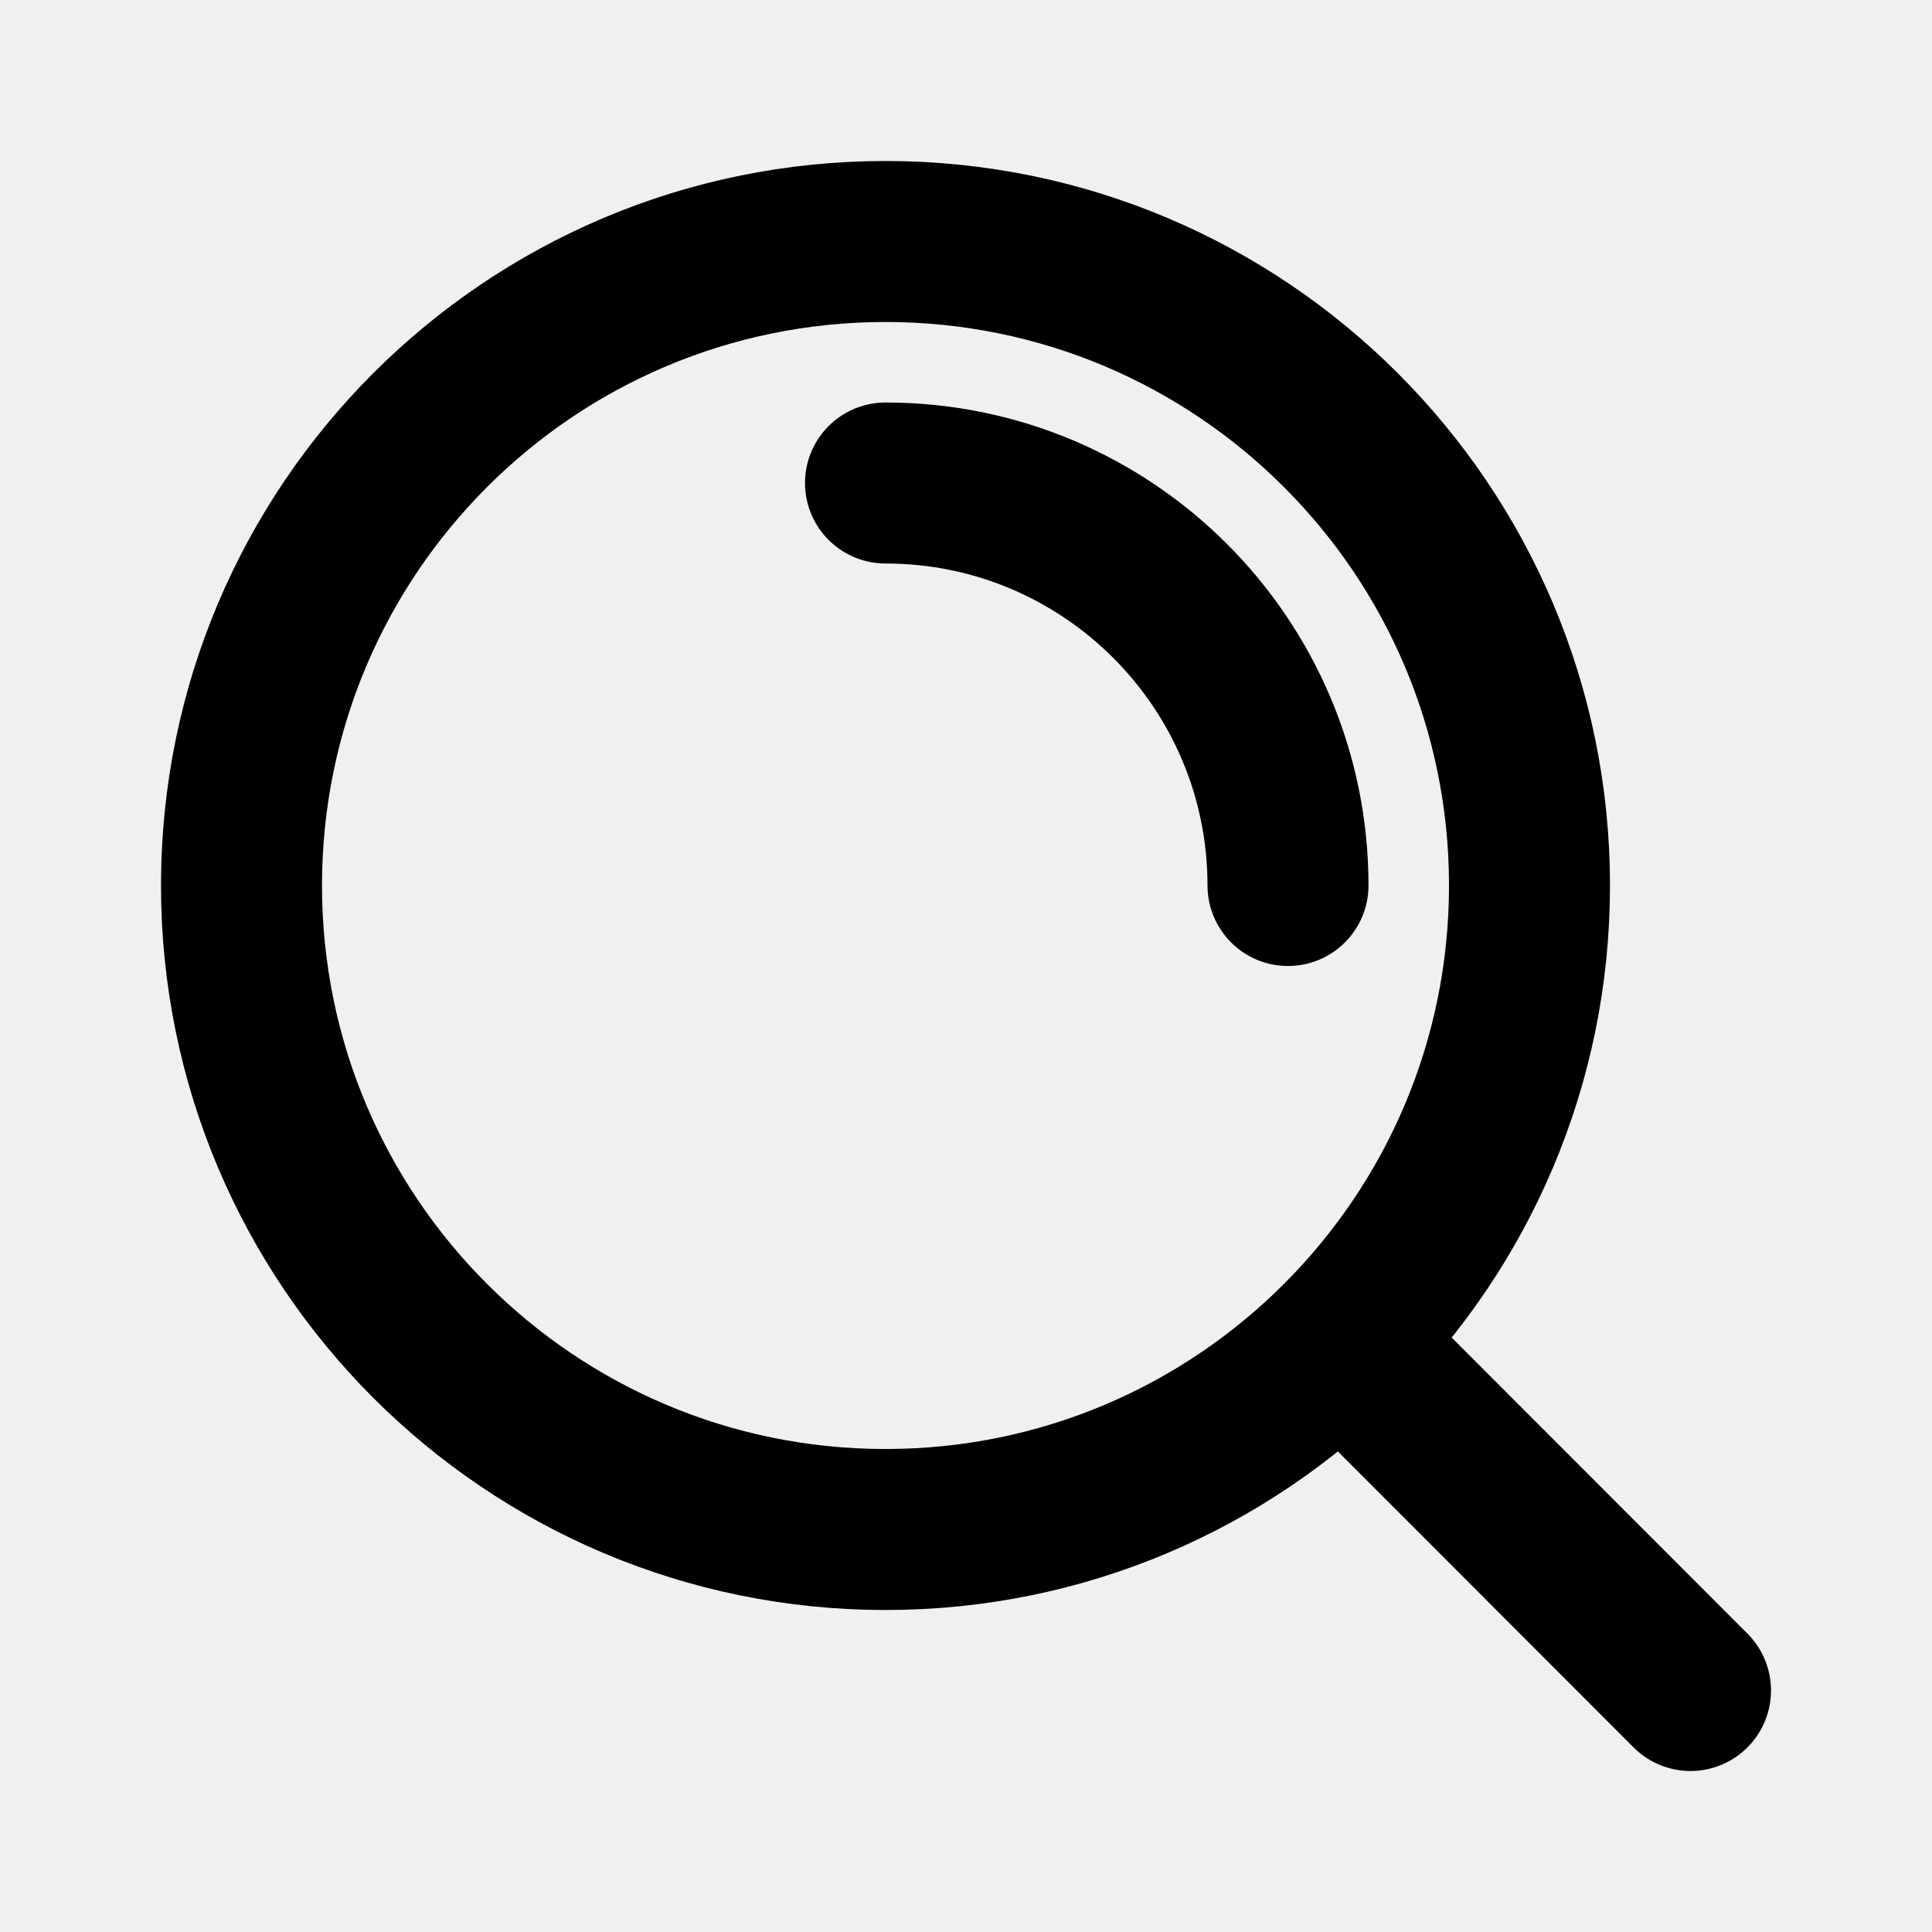
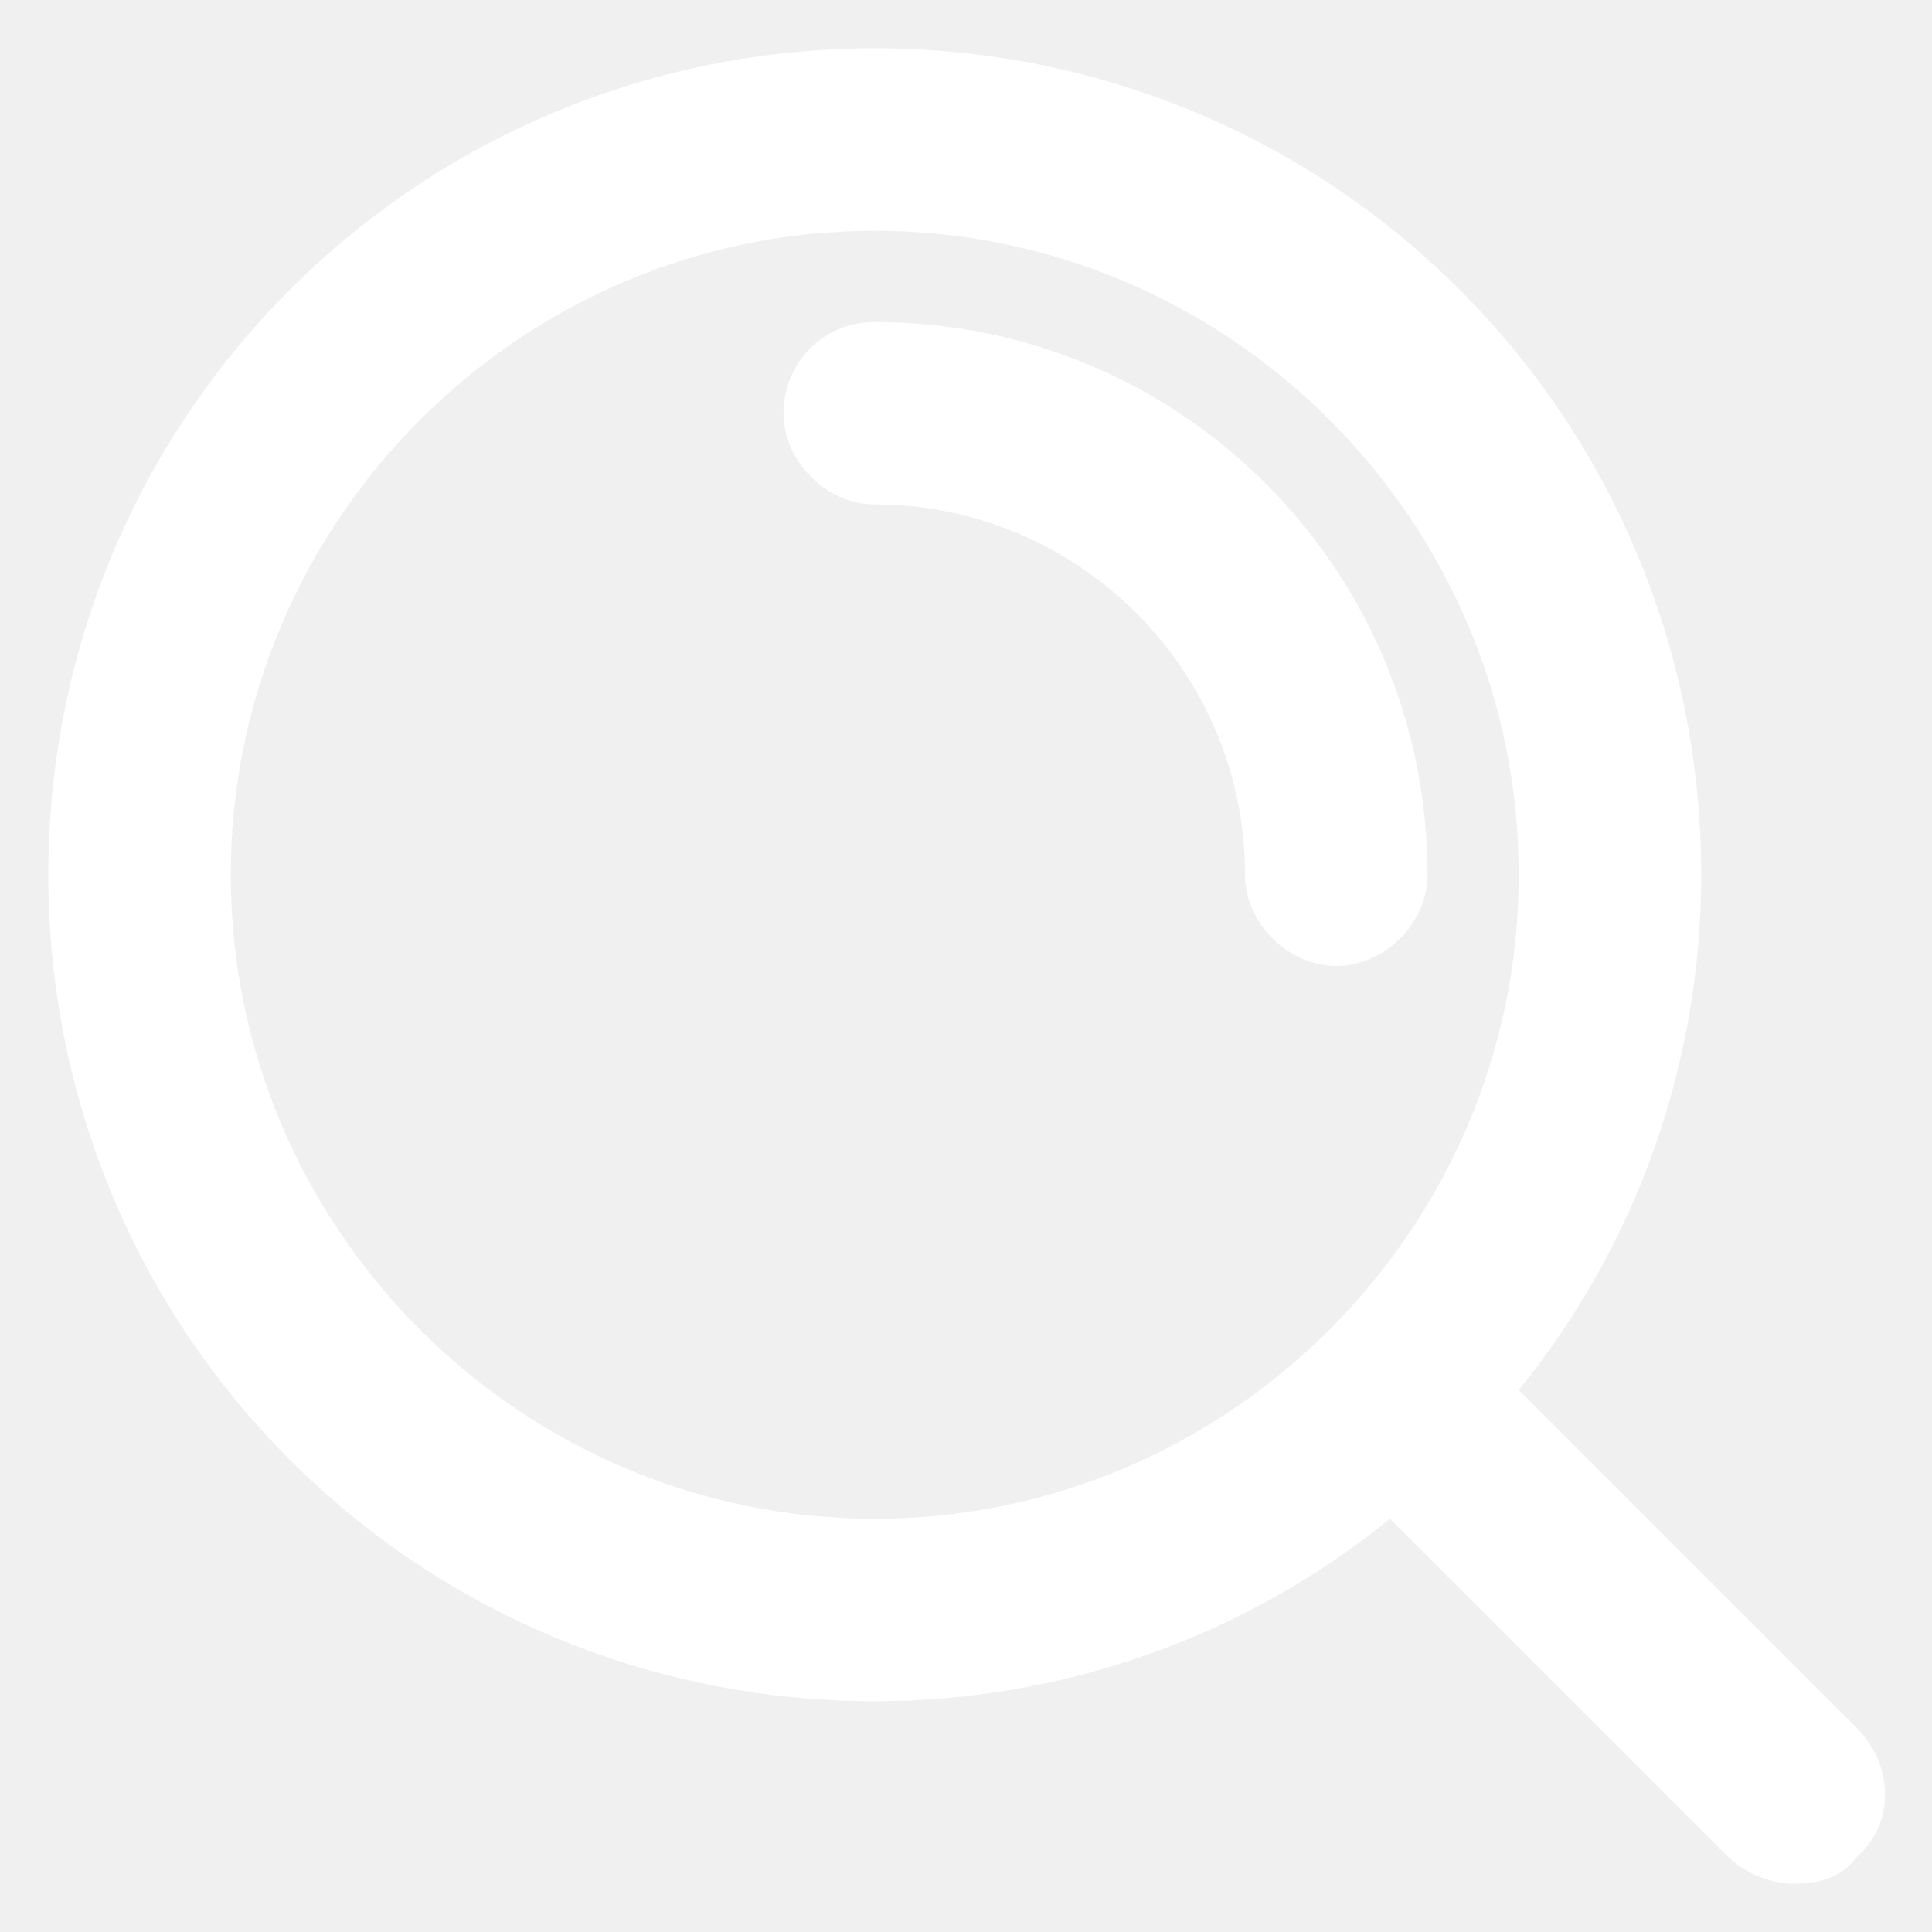
- <svg xmlns="http://www.w3.org/2000/svg" width="800px" height="800px" viewBox="0 0 24 24" fill="none">
-   <g id="SVGRepo_bgCarrier" stroke-width="0" />
-   <g id="SVGRepo_tracerCarrier" stroke-linecap="round" stroke-linejoin="round" />
-   <g id="SVGRepo_iconCarrier">
-     <path d="M11 6C13.761 6 16 8.239 16 11M16.659 16.655L21 21M19 11C19 15.418 15.418 19 11 19C6.582 19 3 15.418 3 11C3 6.582 6.582 3 11 3C15.418 3 19 6.582 19 11Z" stroke="#000000" stroke-width="2" stroke-linecap="round" stroke-linejoin="round" />
-   </g>
+ <svg xmlns="http://www.w3.org/2000/svg" version="1.1" id="Layer_1" x="0px" y="0px" viewBox="0 0 36 36" style="enable-background:new 0 0 36 36;" xml:space="preserve">
+   <style type="text/css">
+ 	.st0{fill:#FFFFFF;}
+ </style>
+   <g id="SVGRepo_bgCarrier">
+ </g>
+   <g id="SVGRepo_tracerCarrier">
+ </g>
+   <path class="st0" d="M33.4,35.1c-0.4,0-0.9-0.2-1.2-0.5l-6.3-6.3c-2.7,2.2-6.1,3.4-9.6,3.4c-4.1,0-8-1.6-10.9-4.5  c-2.9-2.9-4.5-6.8-4.5-10.9s1.6-8,4.5-10.9c2.9-2.9,6.8-4.5,10.9-4.5s8,1.6,10.9,4.5c2.9,2.9,4.5,6.8,4.5,10.9  c0,3.5-1.2,6.9-3.4,9.6l6.3,6.3c0.7,0.7,0.7,1.8,0,2.4C34.3,35,33.9,35.1,33.4,35.1z M16.3,4.3c-6.6,0-12,5.4-12,12  c0,6.6,5.4,12,12,12c6.6,0,12-5.4,12-12C28.3,9.7,22.9,4.3,16.3,4.3z M24.9,18c-0.9,0-1.7-0.8-1.7-1.7c0-3.8-3.1-6.9-6.9-6.9  c-0.9,0-1.7-0.8-1.7-1.7S15.3,6,16.3,6c5.7,0,10.3,4.6,10.3,10.3C26.6,17.2,25.8,18,24.9,18z" />
</svg>
